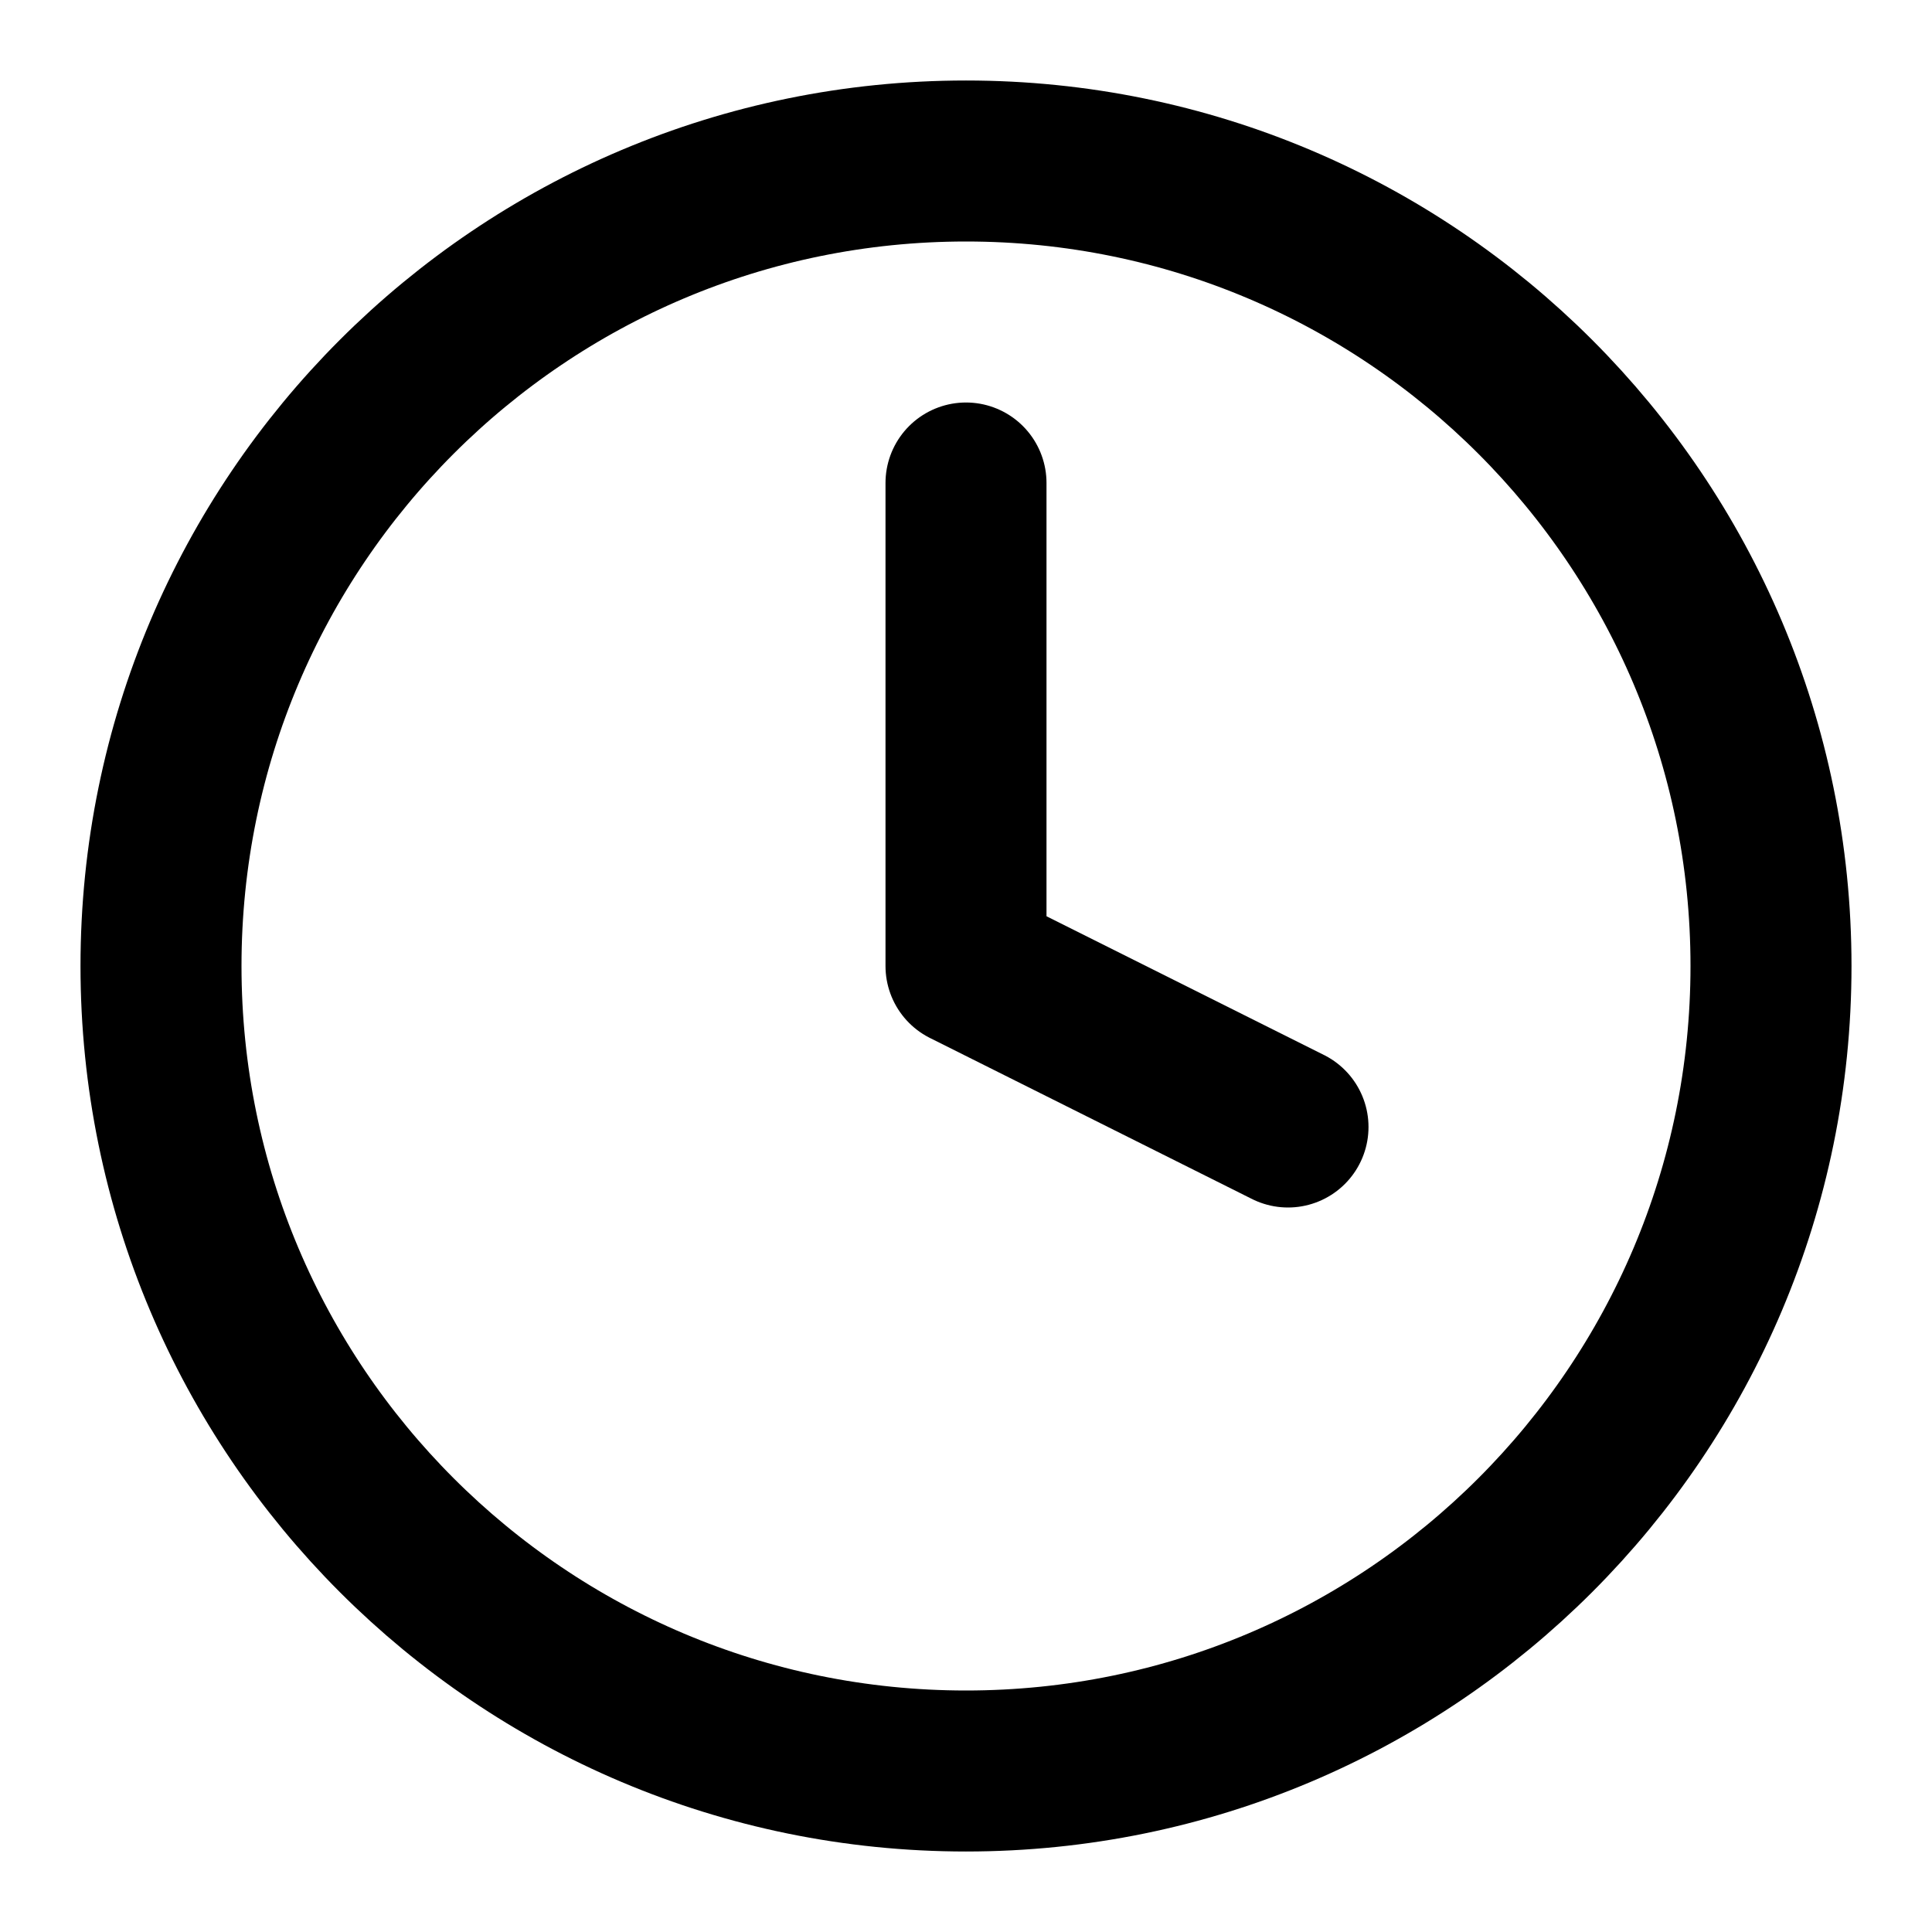
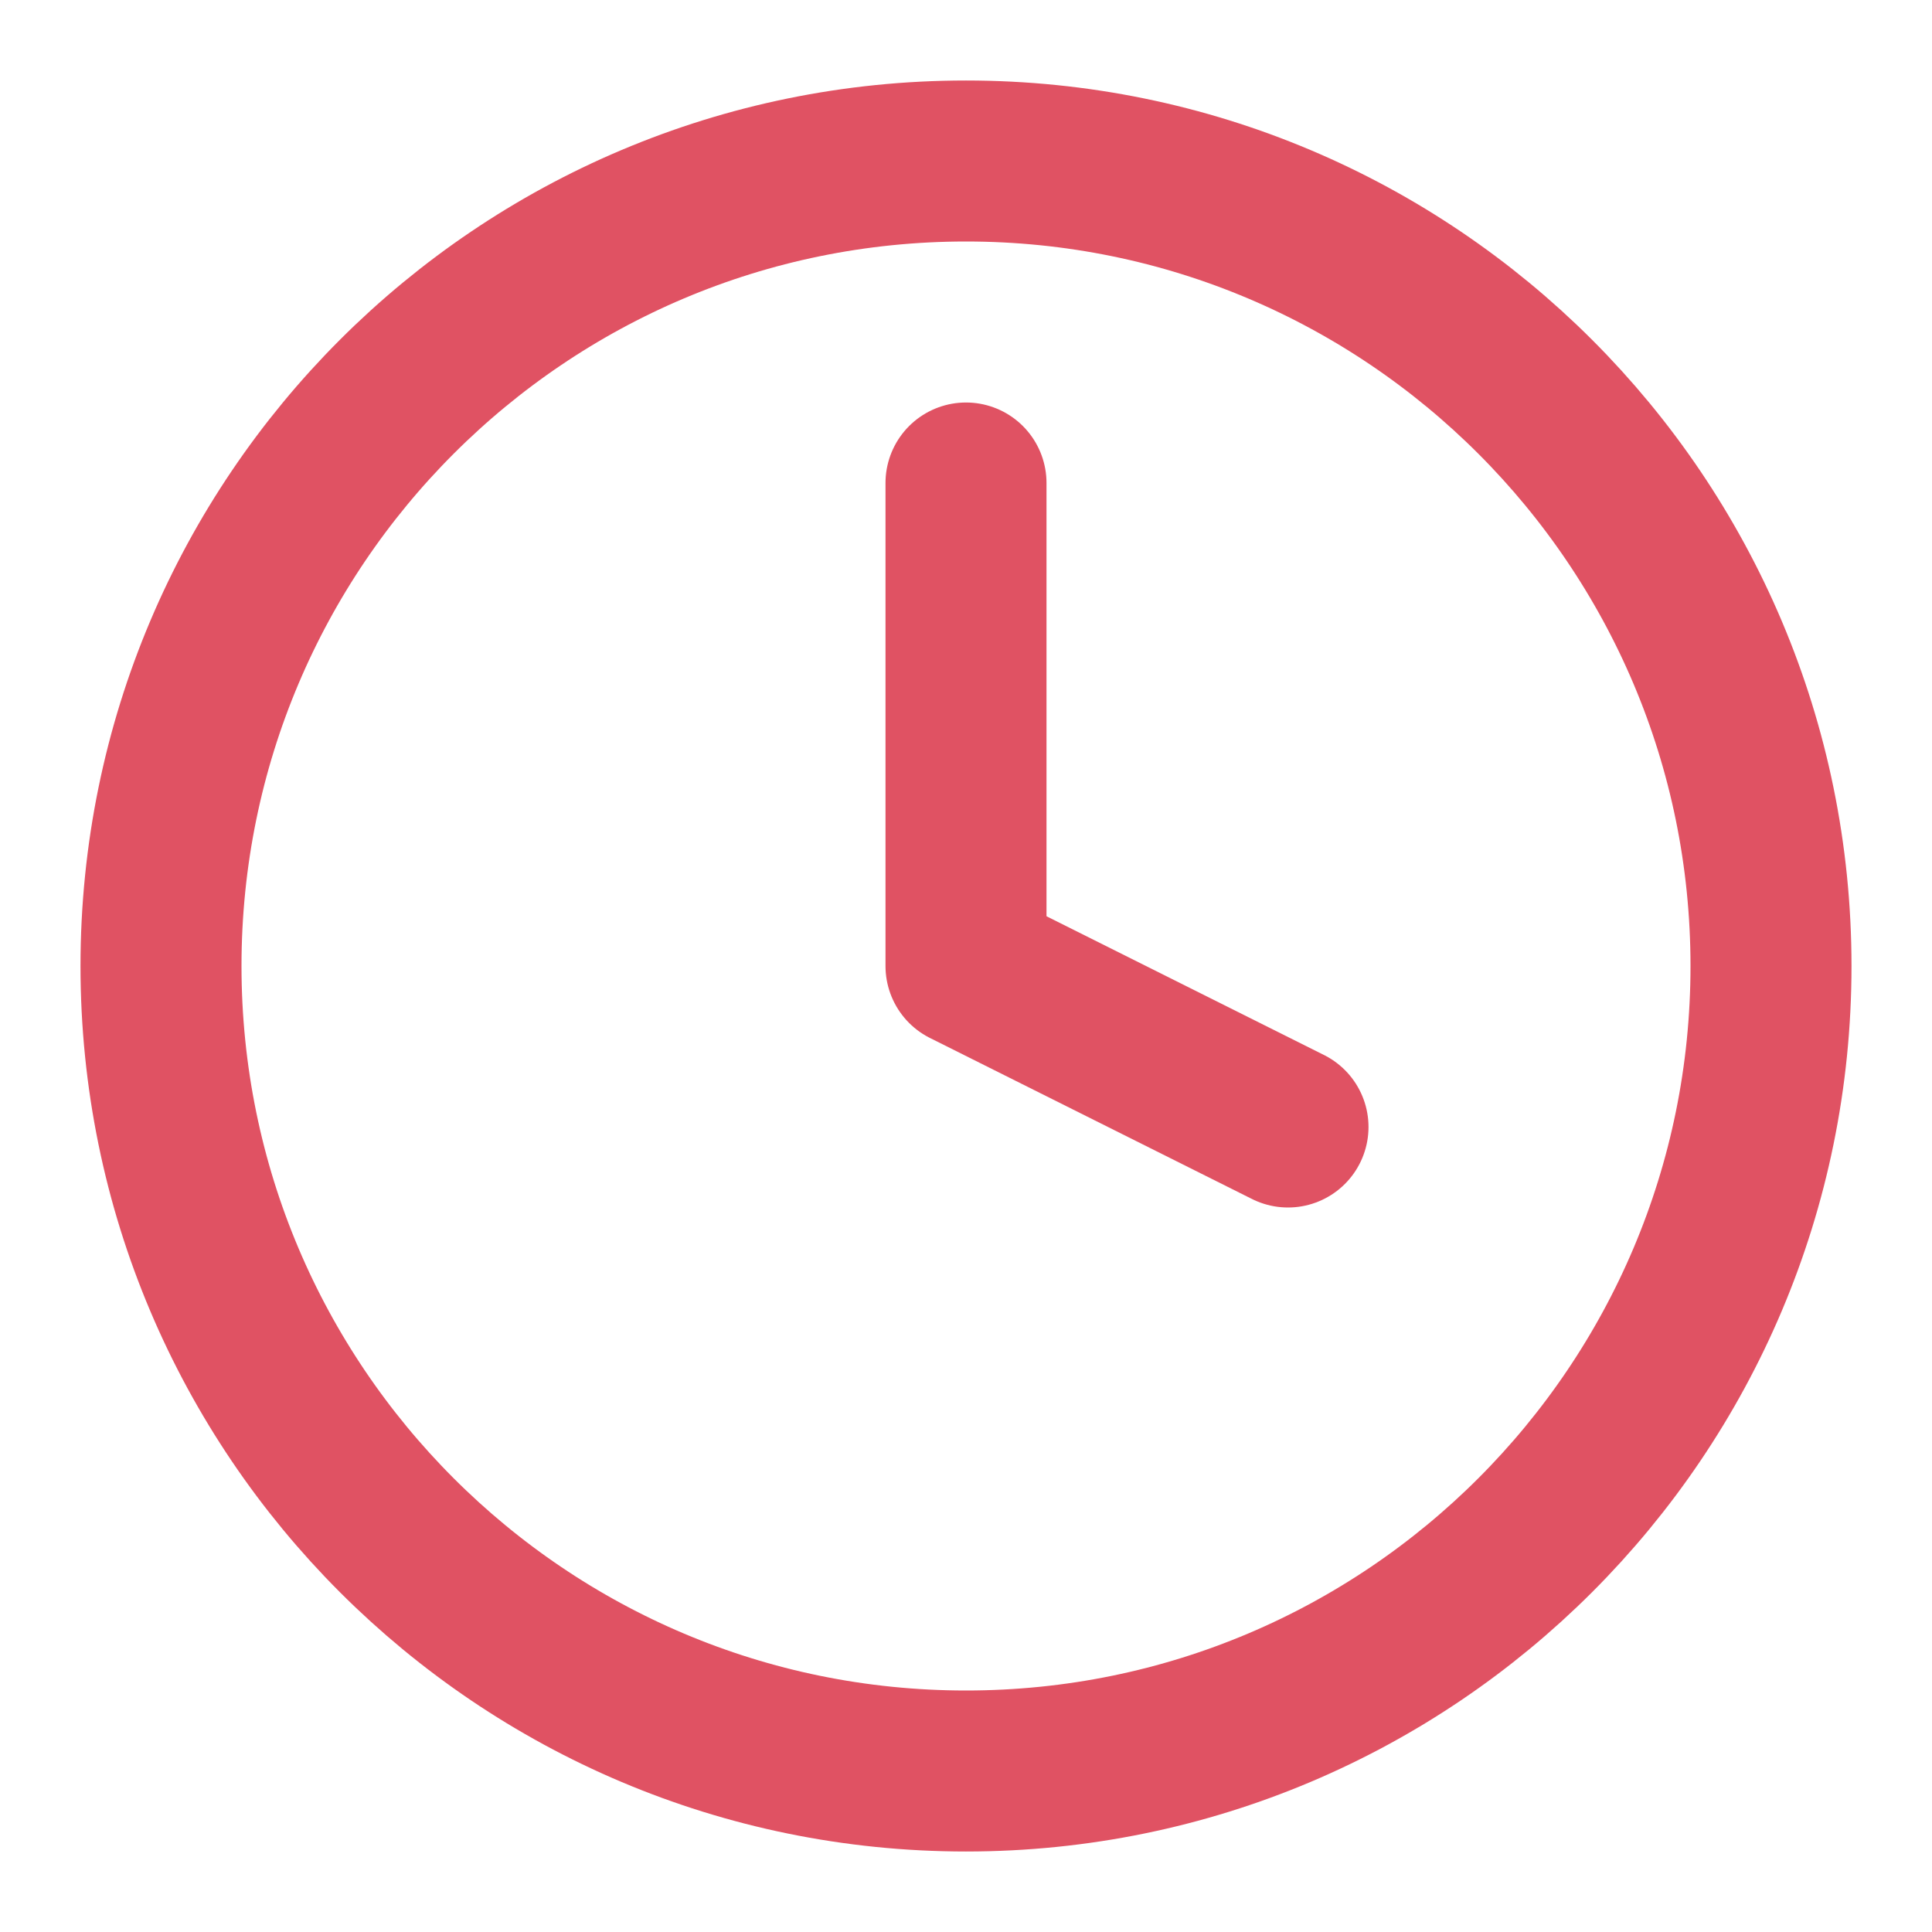
- <svg xmlns="http://www.w3.org/2000/svg" width="24" height="24" viewBox="0 0 24 24" fill="none" stroke="currentColor" stroke-width="2" stroke-linecap="round" stroke-linejoin="round" class="feather feather-clock">
+ <svg xmlns="http://www.w3.org/2000/svg" width="24" height="24" viewBox="0 0 24 24" fill="none" stroke="#E05263" stroke-width="2" stroke-linecap="round" stroke-linejoin="round" class="feather feather-clock">
  <circle cx="12" cy="12" r="10" />
  <polyline points="12 6 12 12 16 14" />
</svg>
